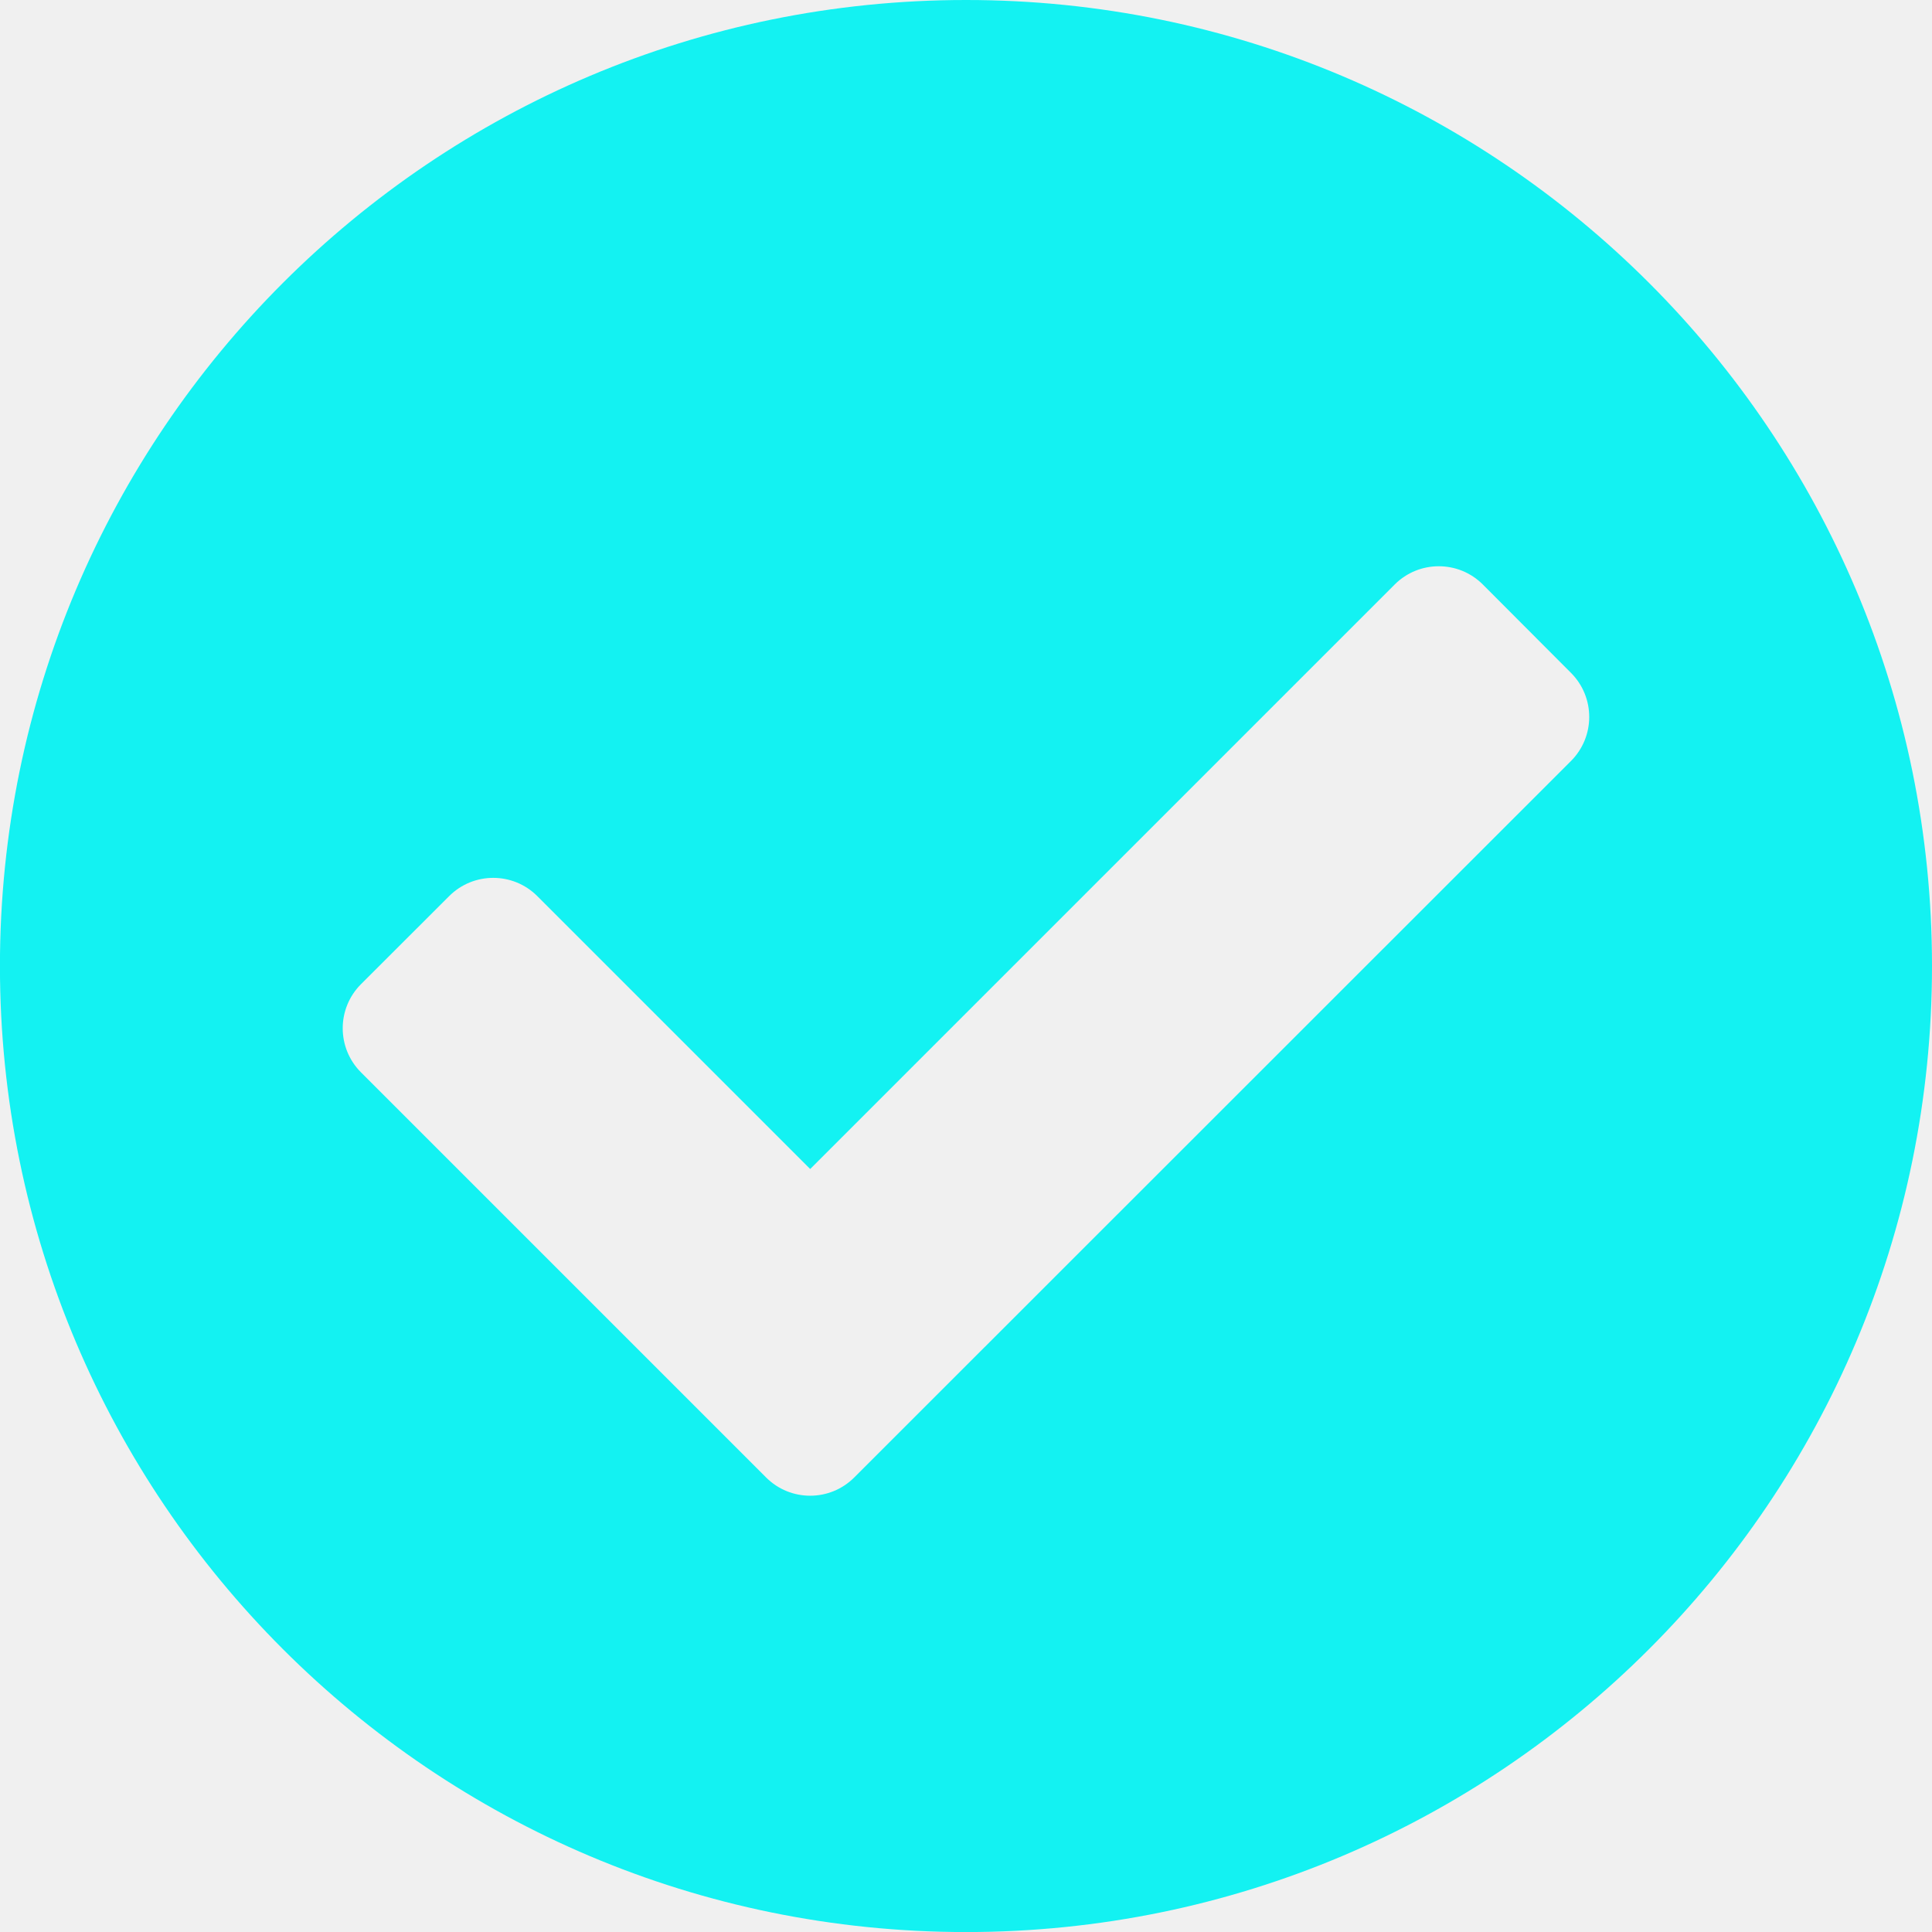
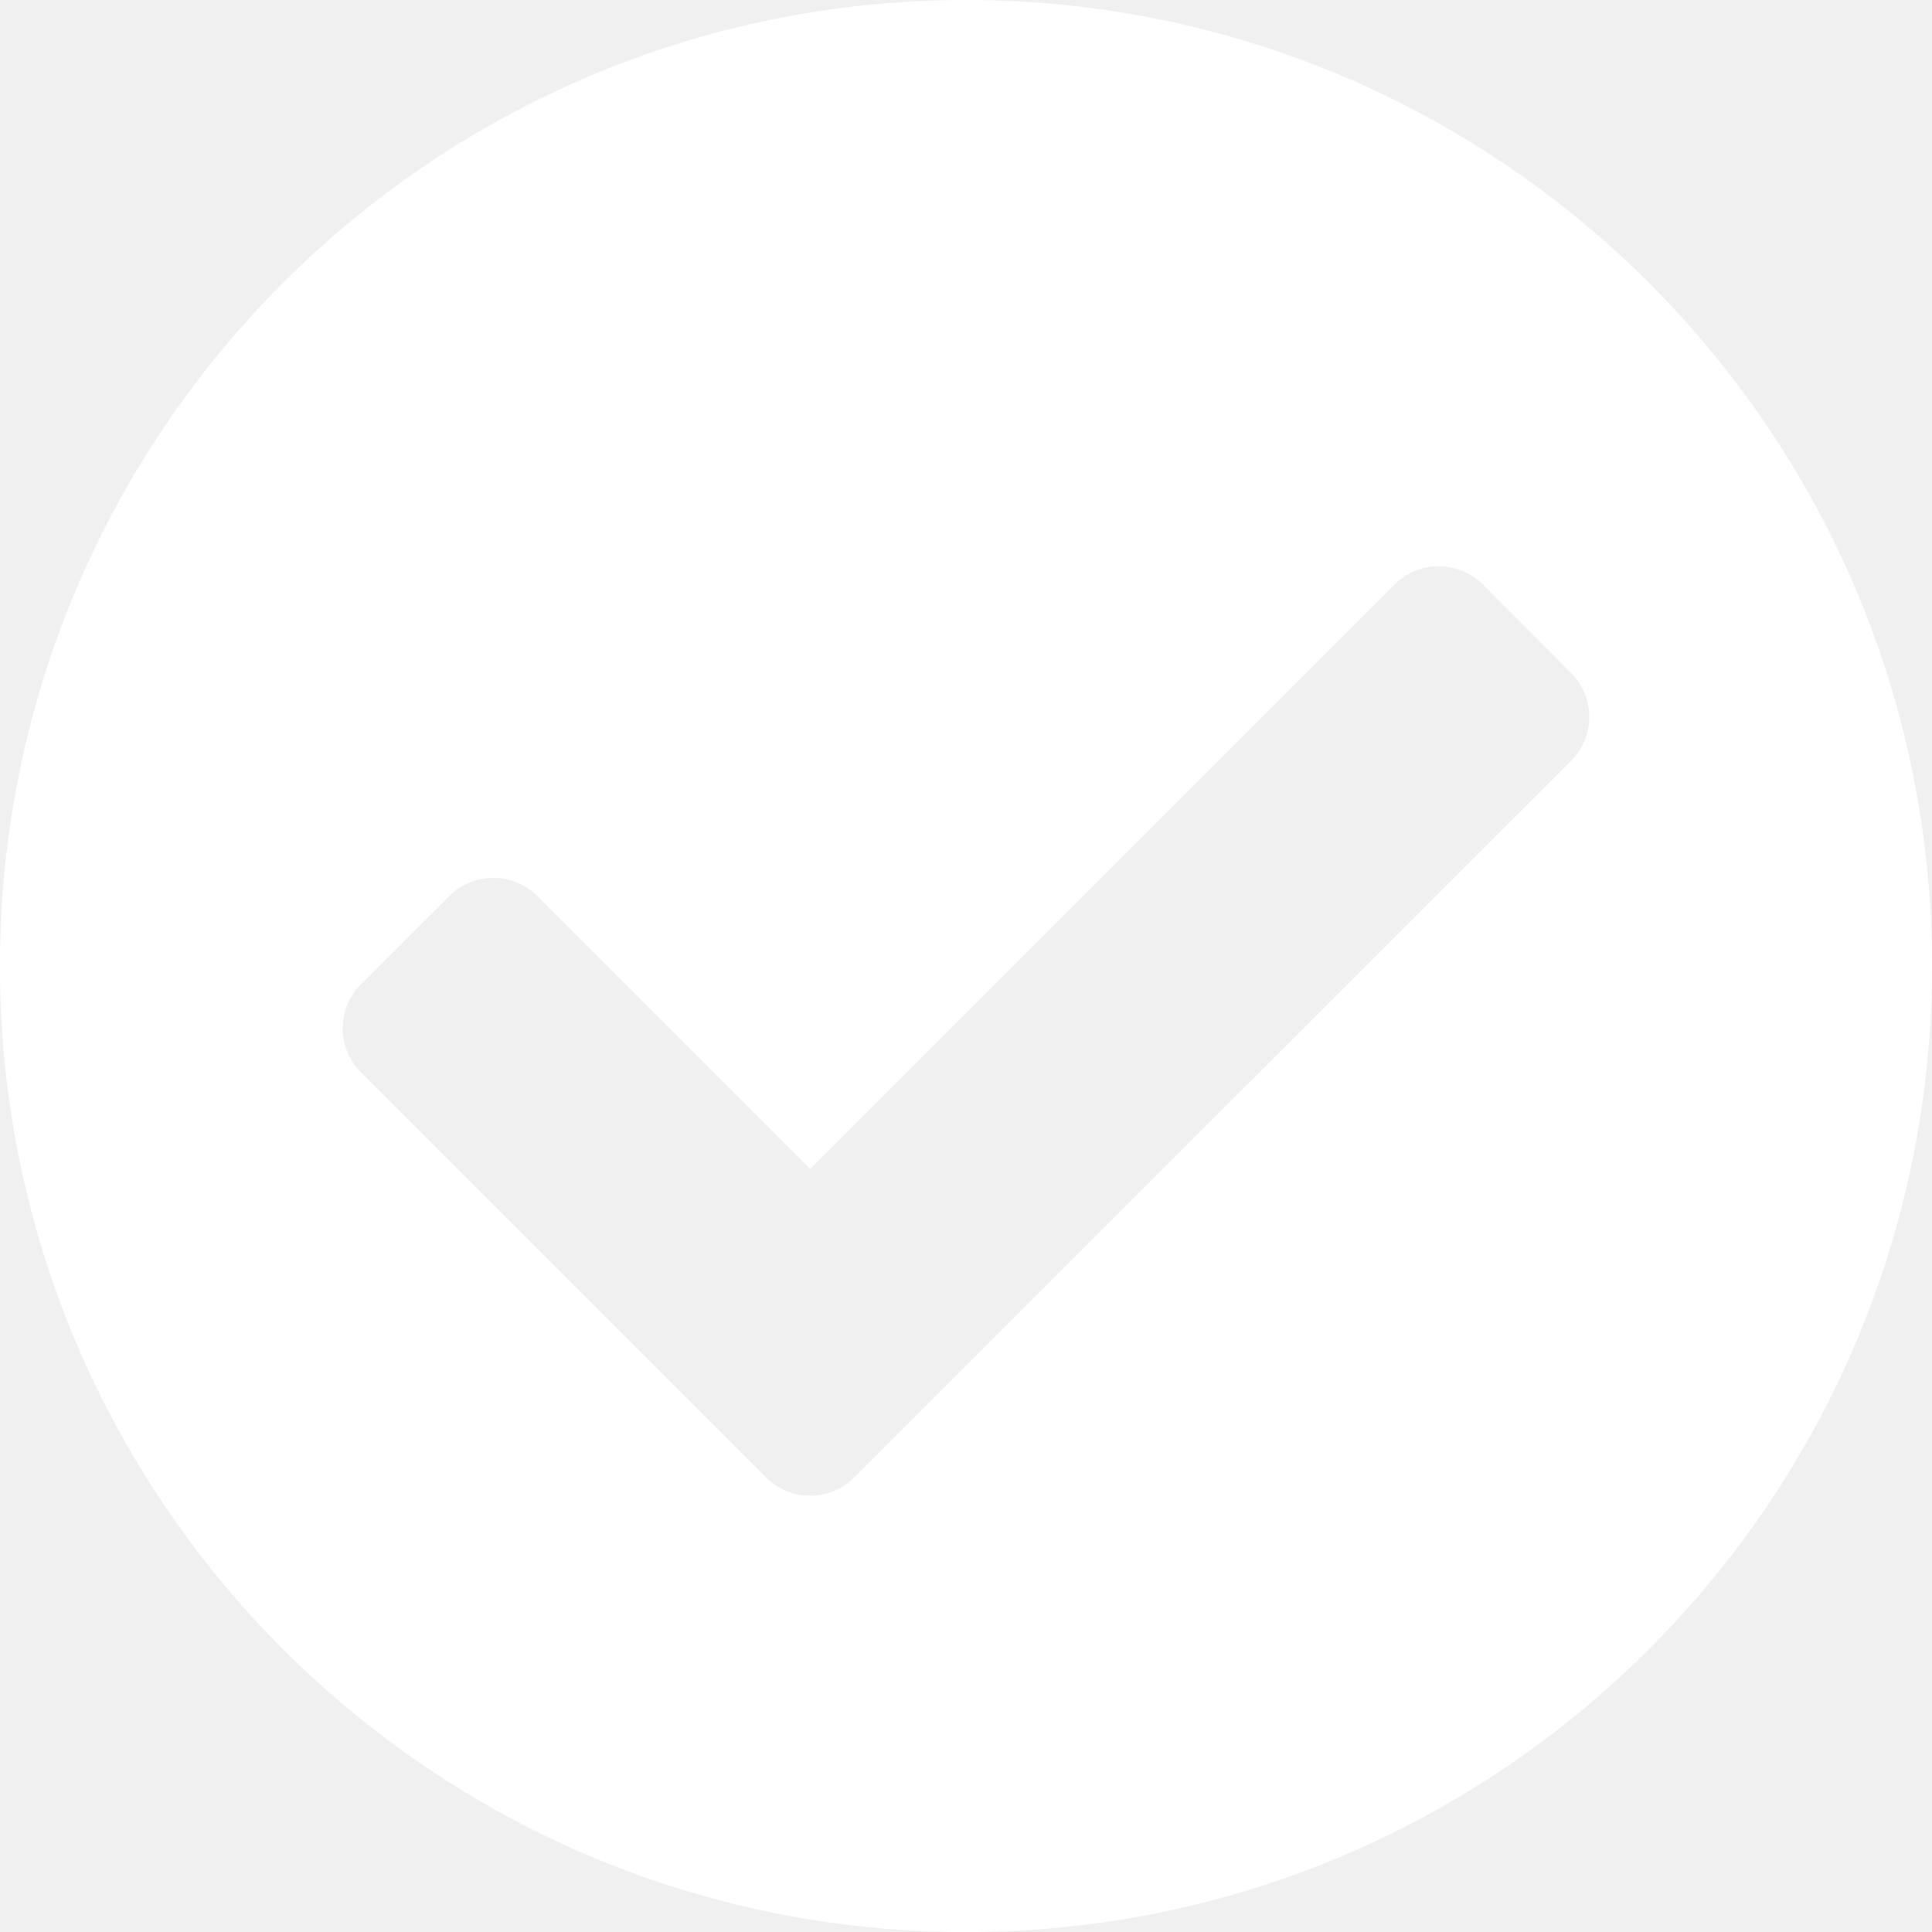
- <svg xmlns="http://www.w3.org/2000/svg" width="34.875" height="34.875" viewBox="0 0 34.875 34.875">
-   <path id="Icon_awesome-check-circle" data-name="Icon awesome-check-circle" d="M35.438,18A17.438,17.438,0,1,1,18,.563,17.437,17.437,0,0,1,35.438,18ZM15.983,27.233,28.921,14.3a1.125,1.125,0,0,0,0-1.591L27.33,11.114a1.125,1.125,0,0,0-1.591,0L15.188,21.665l-4.926-4.926a1.125,1.125,0,0,0-1.591,0L7.079,18.329a1.125,1.125,0,0,0,0,1.591l7.313,7.313a1.125,1.125,0,0,0,1.591,0Z" transform="translate(-0.563 -0.563)" fill="#13f2f2" />
+ <svg xmlns="http://www.w3.org/2000/svg" width="25" height="25" viewBox="0 0 34.875 34.875">
+   <path id="Icon_awesome-check-circle" data-name="Icon awesome-check-circle" d="M35.438,18A17.438,17.438,0,1,1,18,.563,17.437,17.437,0,0,1,35.438,18ZM15.983,27.233,28.921,14.3a1.125,1.125,0,0,0,0-1.591L27.33,11.114a1.125,1.125,0,0,0-1.591,0L15.188,21.665l-4.926-4.926a1.125,1.125,0,0,0-1.591,0L7.079,18.329a1.125,1.125,0,0,0,0,1.591l7.313,7.313a1.125,1.125,0,0,0,1.591,0Z" transform="translate(-0.563 -0.563)" fill="#FFFFFF" />
</svg>
